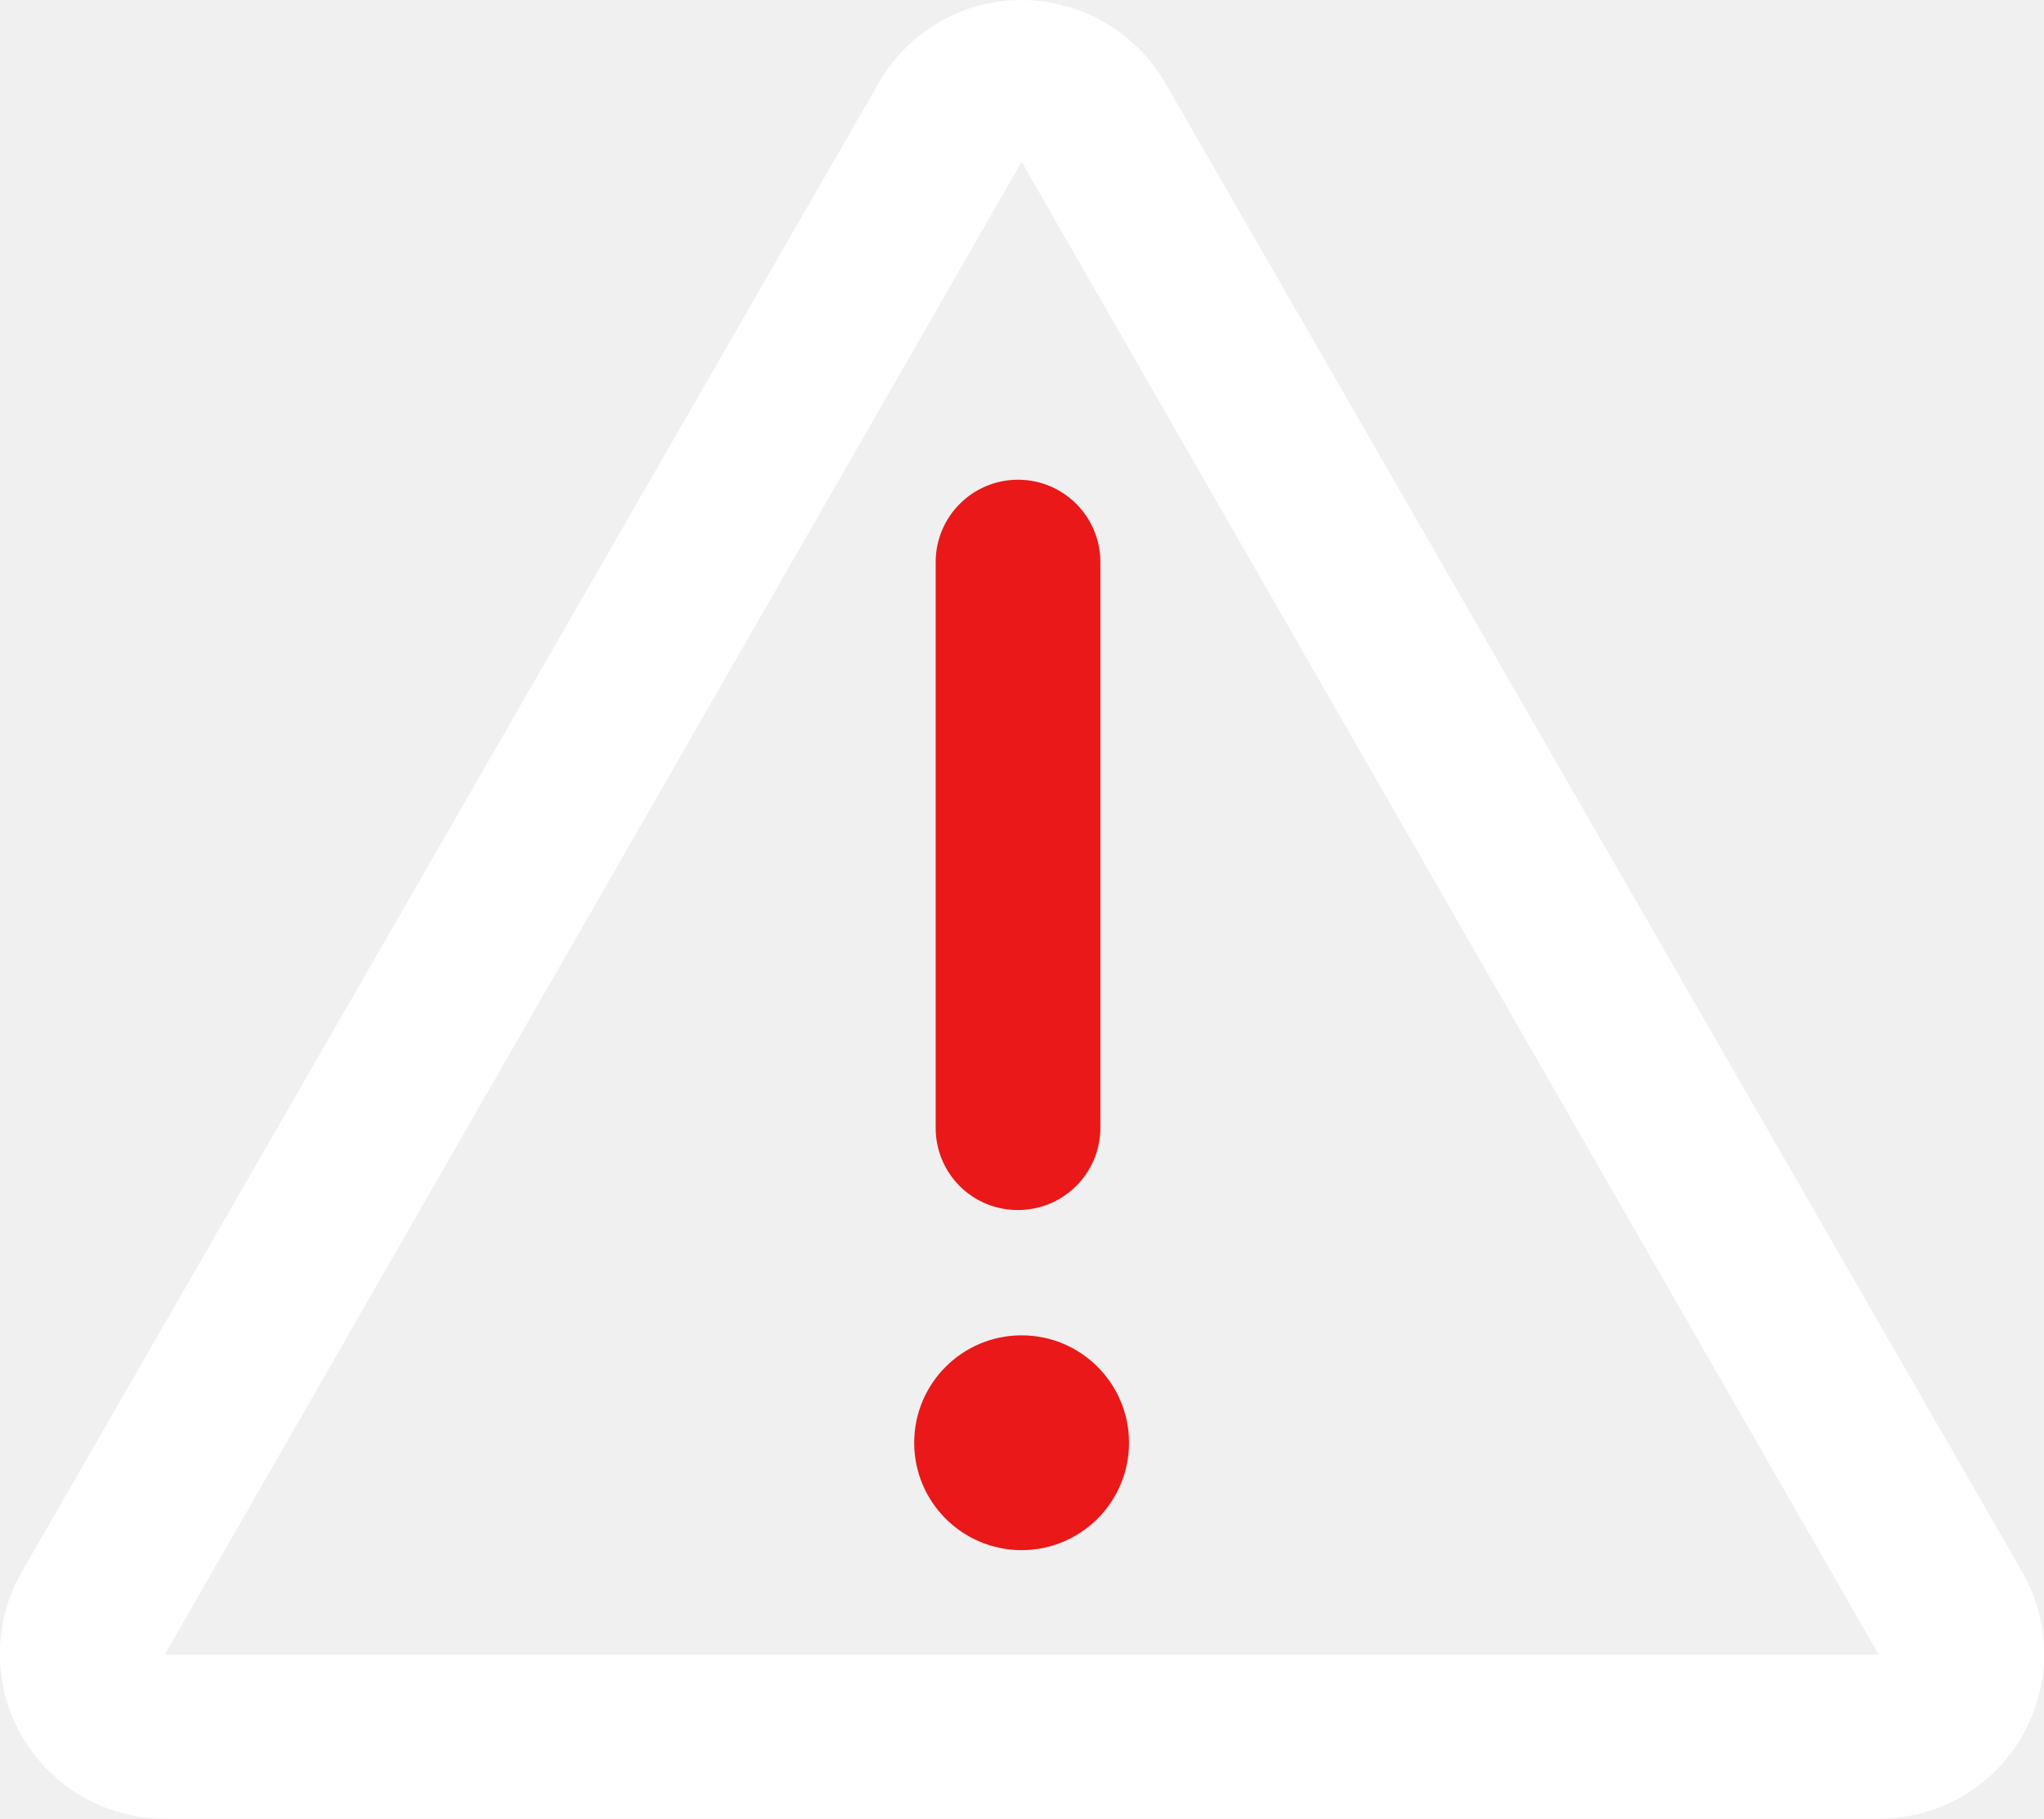
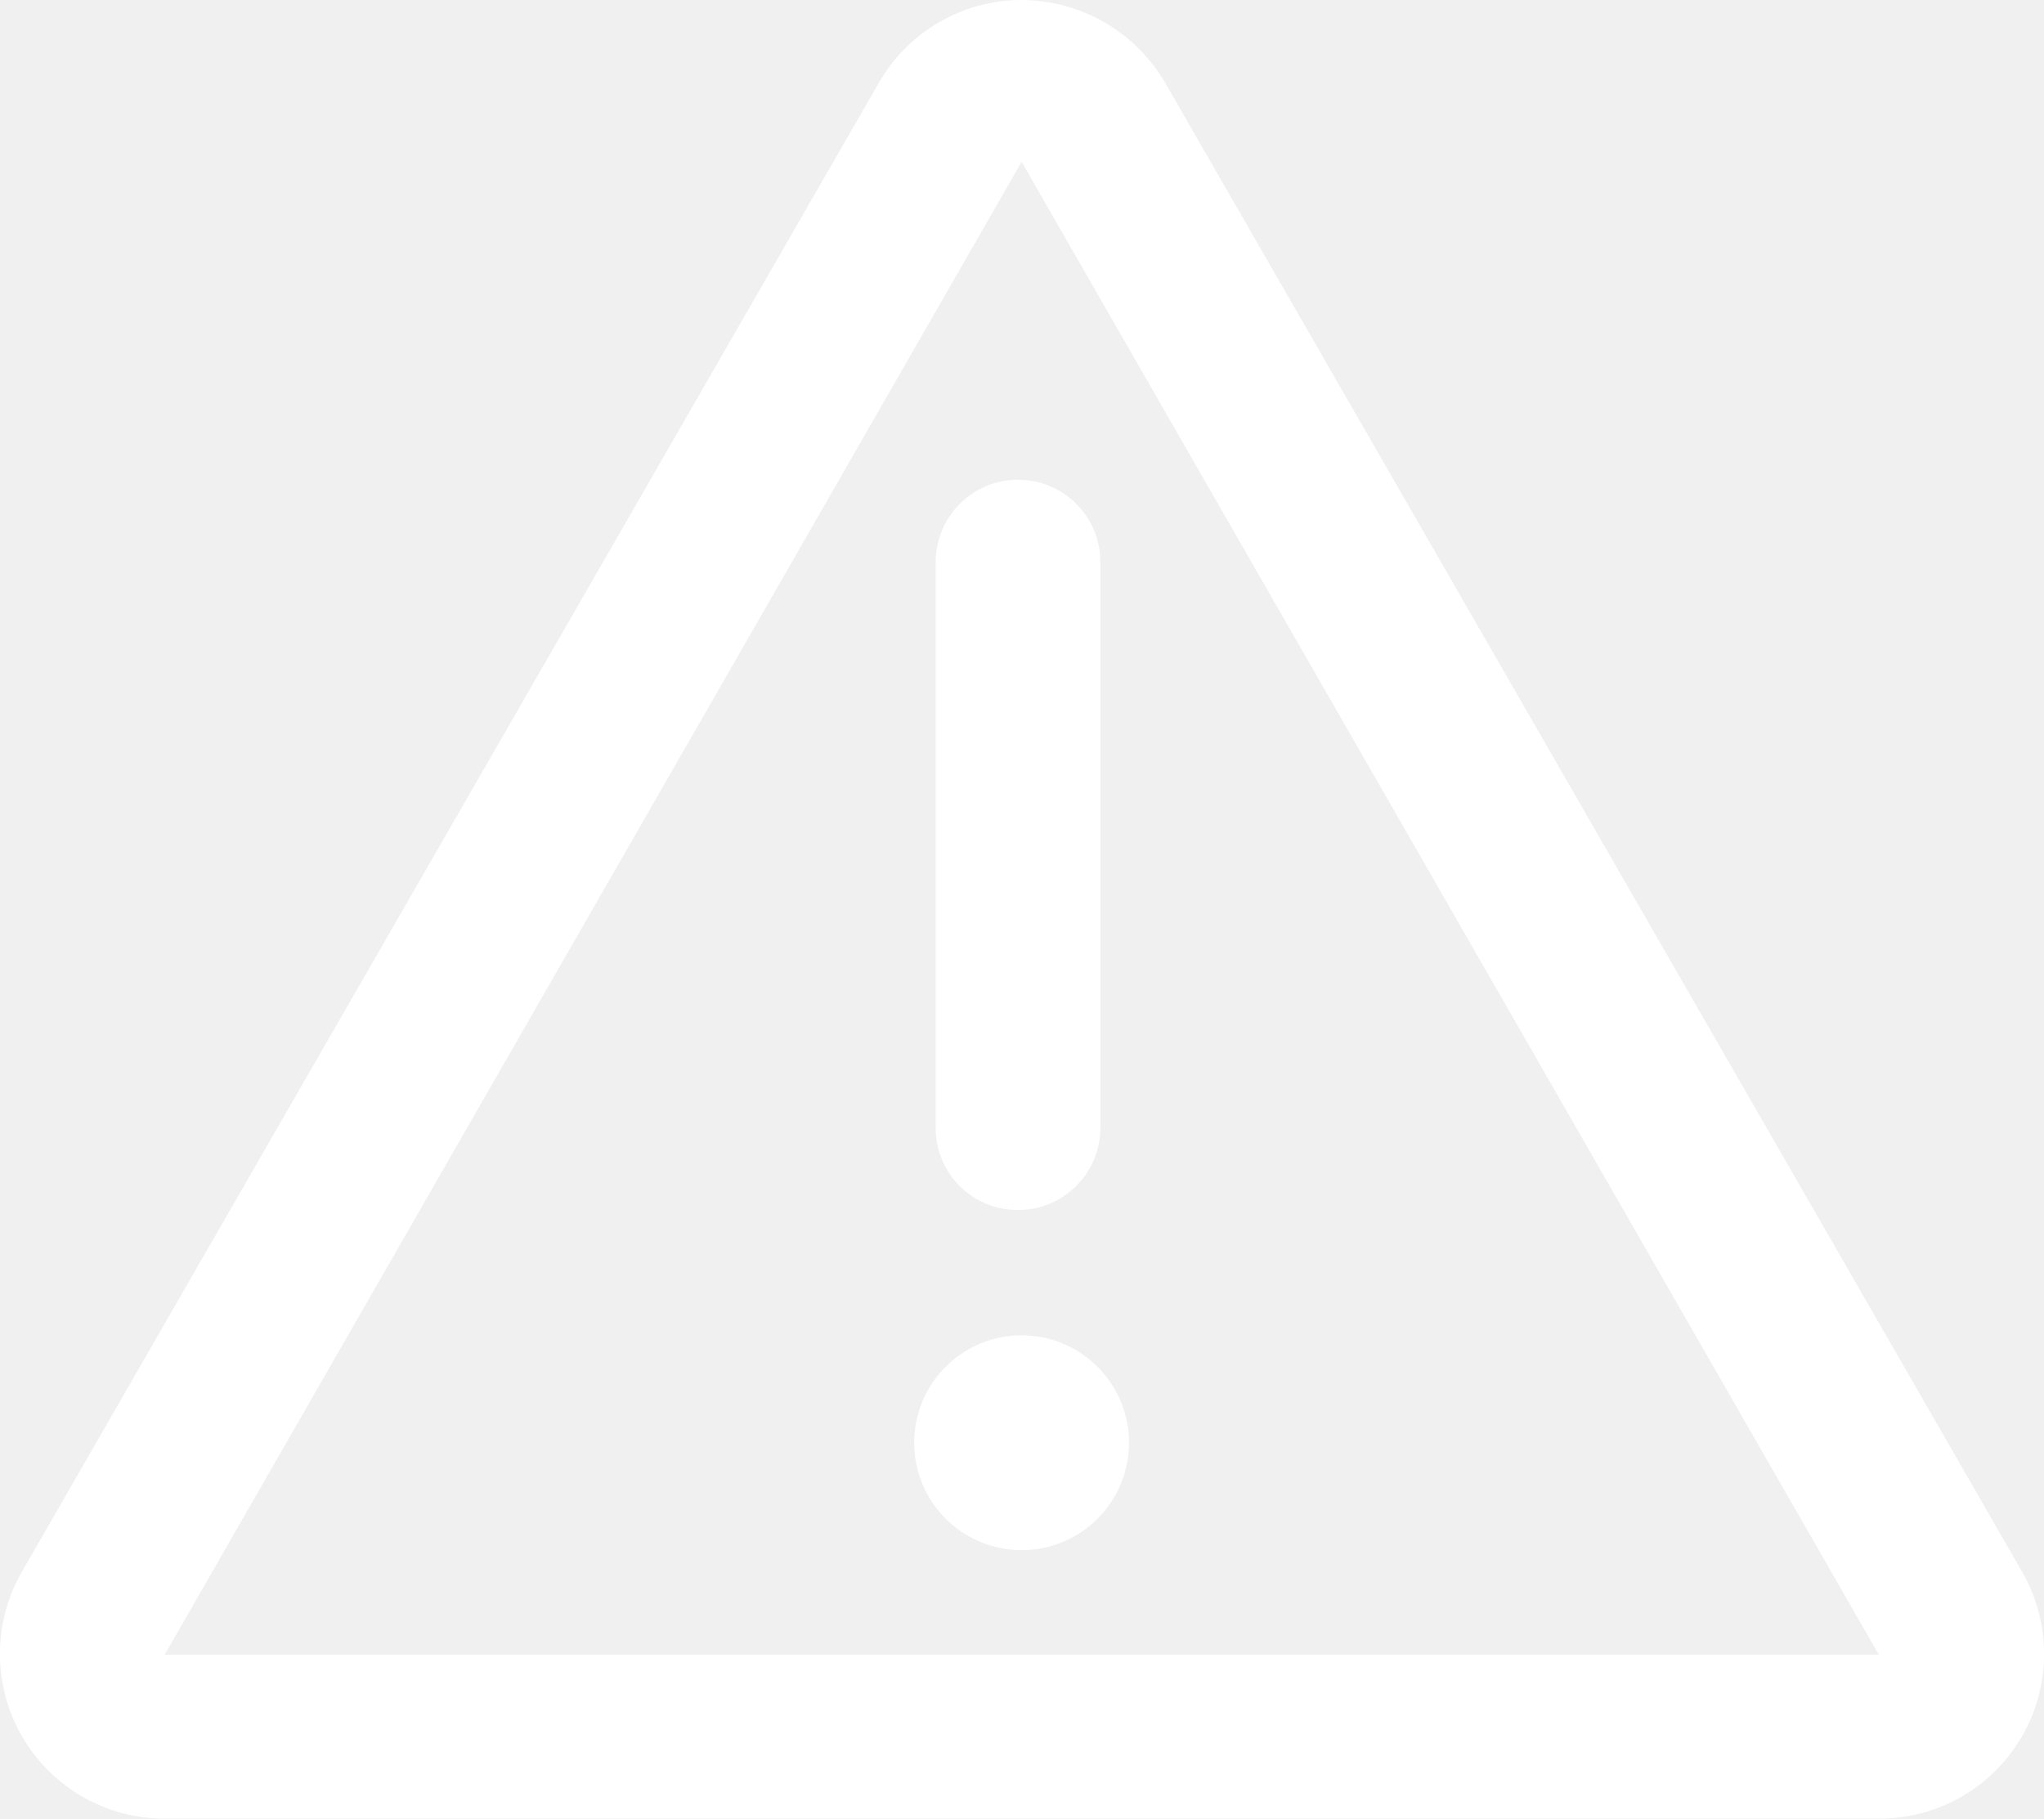
<svg xmlns="http://www.w3.org/2000/svg" id="Layer_1" data-name="Layer 1" viewBox="0 0 285.45 254">
  <path style="fill:#FFFFFF;" d="M142.67,22.6,262.38,231.1H23L142.67,22.6m0-22.6a23,23,0,0,0-19.9,11.5L3.07,219.5A23,23,0,0,0,23,254H262.48a23,23,0,0,0,19.9-34.5l-119.7-208a23.33,23.33,0,0,0-20-11.5Z" />
-   <path style="fill:#EA1818;" d="M142.17,169a11.44,11.44,0,0,1-11.5-11.5v-79a11.5,11.5,0,0,1,23,0v79A11.5,11.5,0,0,1,142.17,169Z" />
-   <circle style="fill:#EA1818;" cx="142.67" cy="201.5" r="15" />
+   <path style="fill:#FFFFFF;" d="M142.17,169a11.44,11.44,0,0,1-11.5-11.5v-79a11.5,11.5,0,0,1,23,0v79A11.5,11.5,0,0,1,142.17,169Z" />
+   <circle style="fill:#FFFFFF;" cx="142.67" cy="201.5" r="15" />
</svg>
